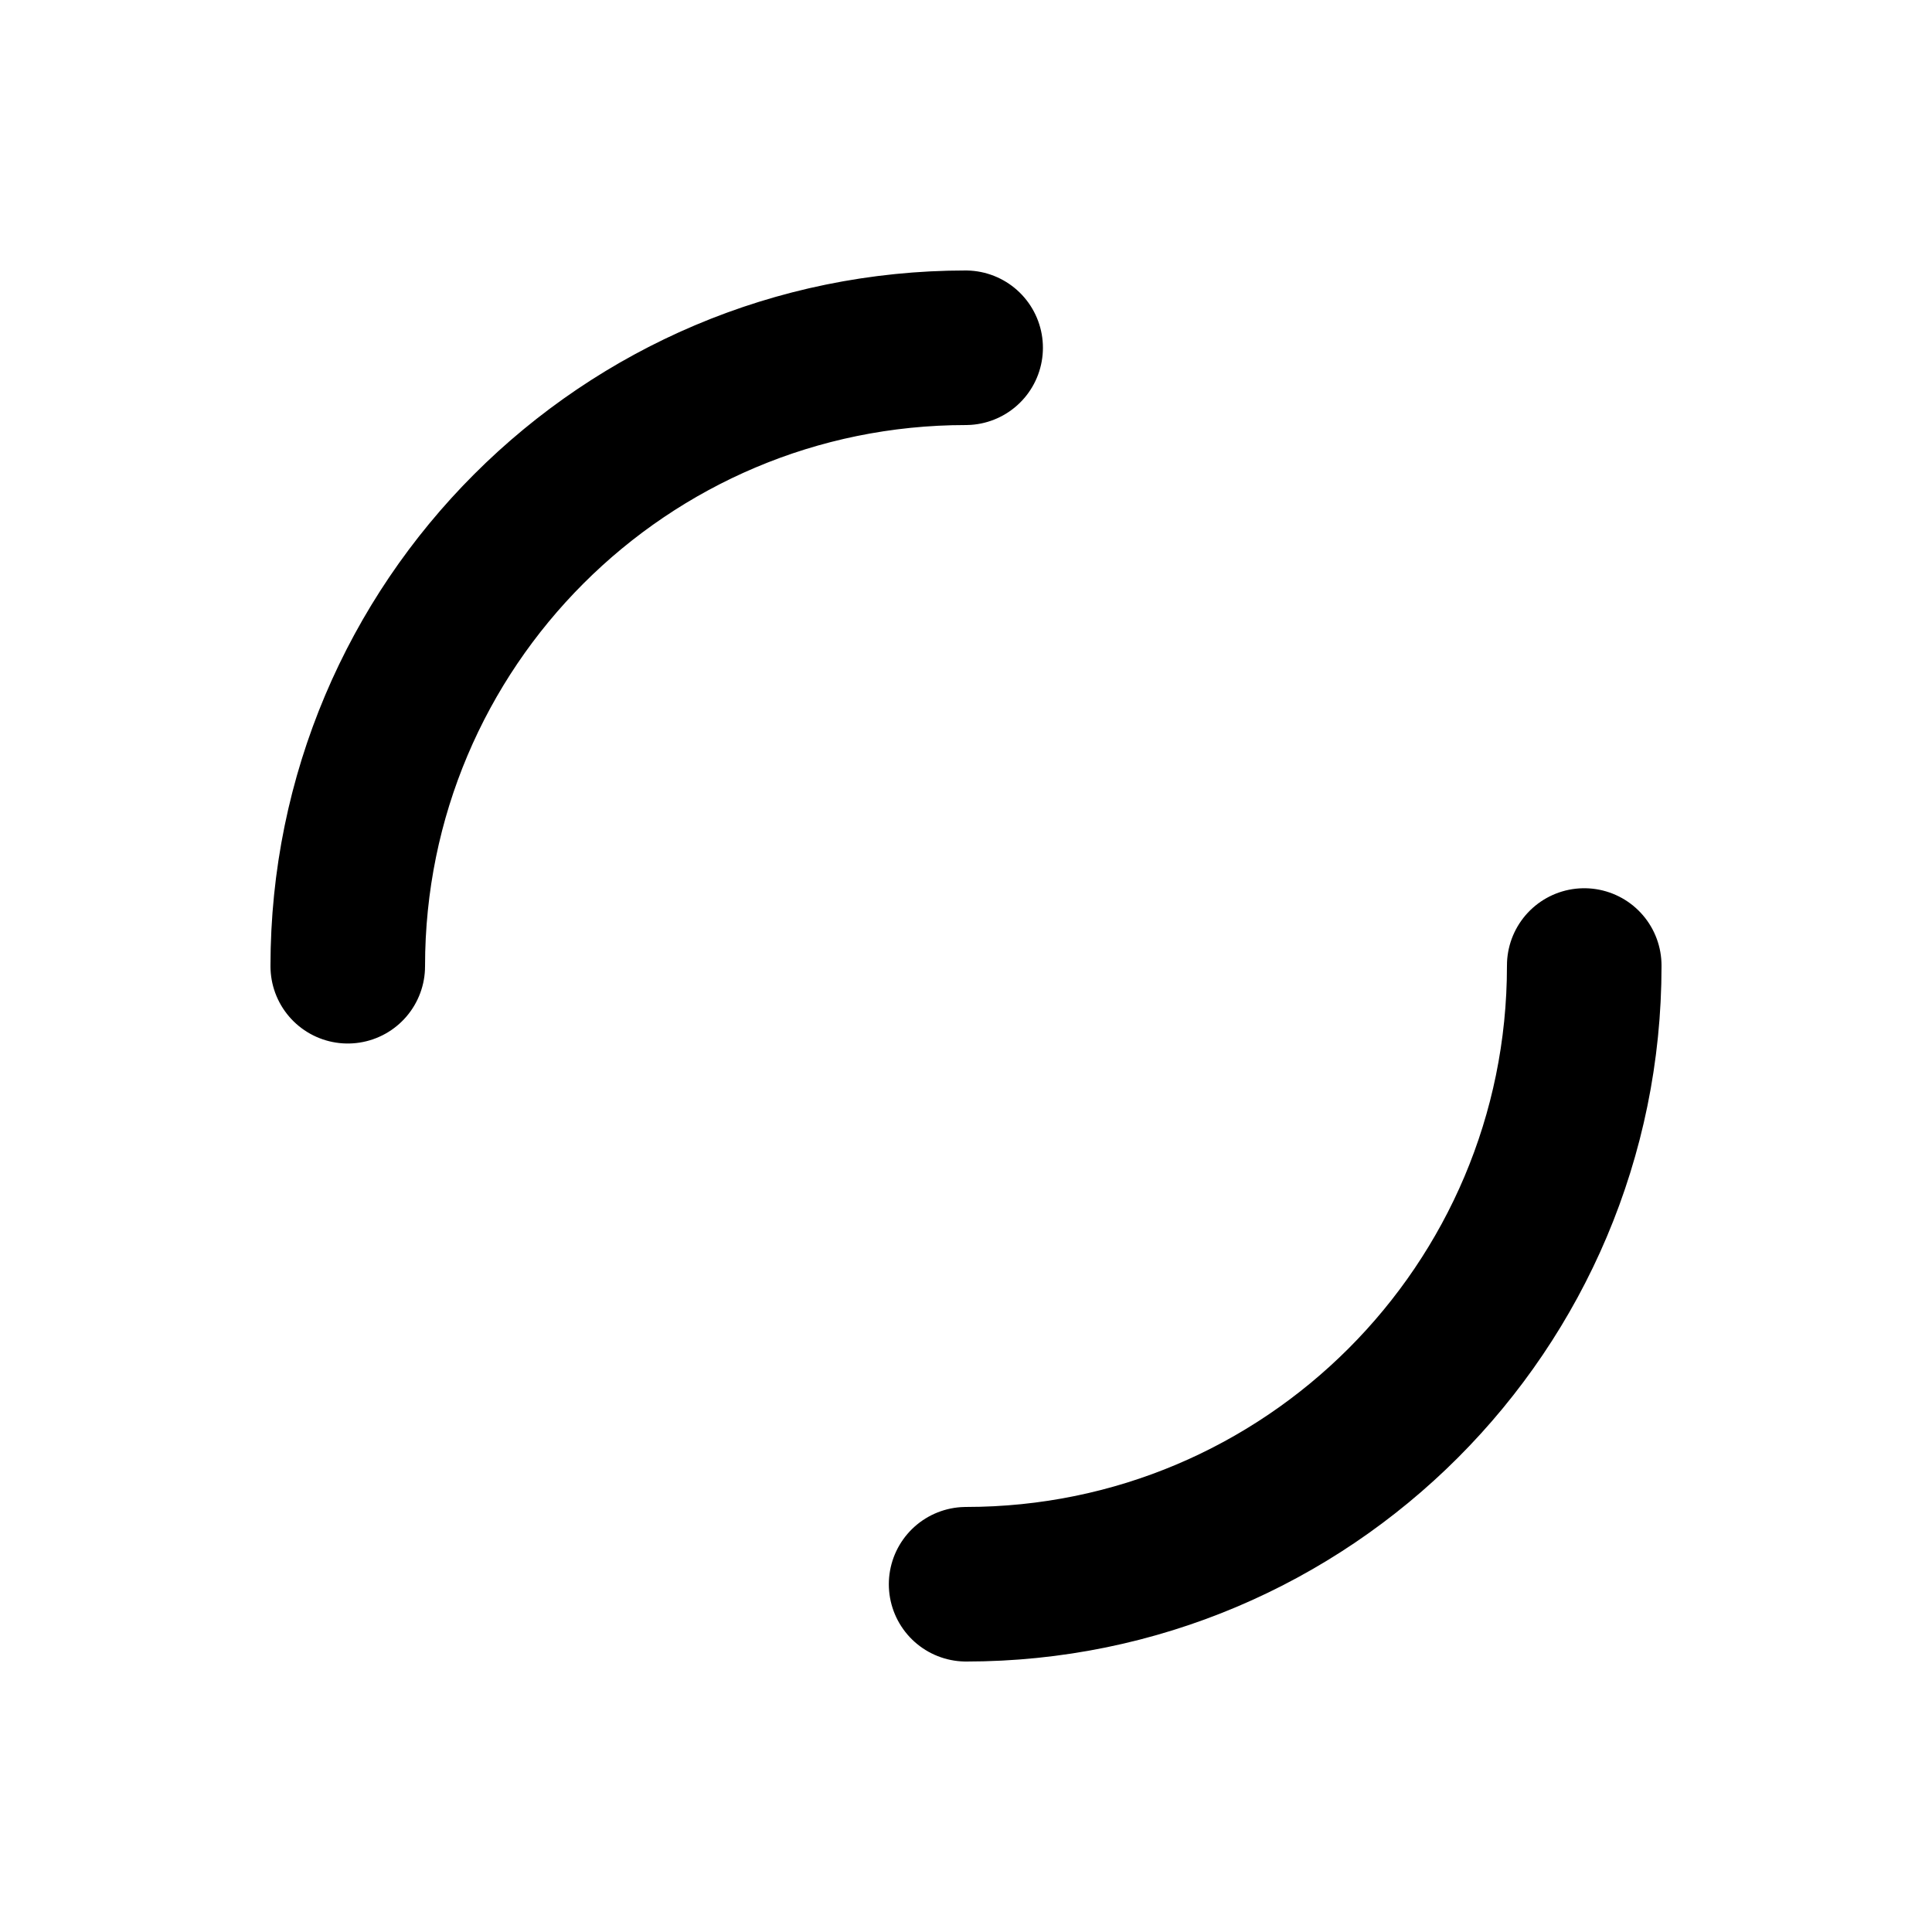
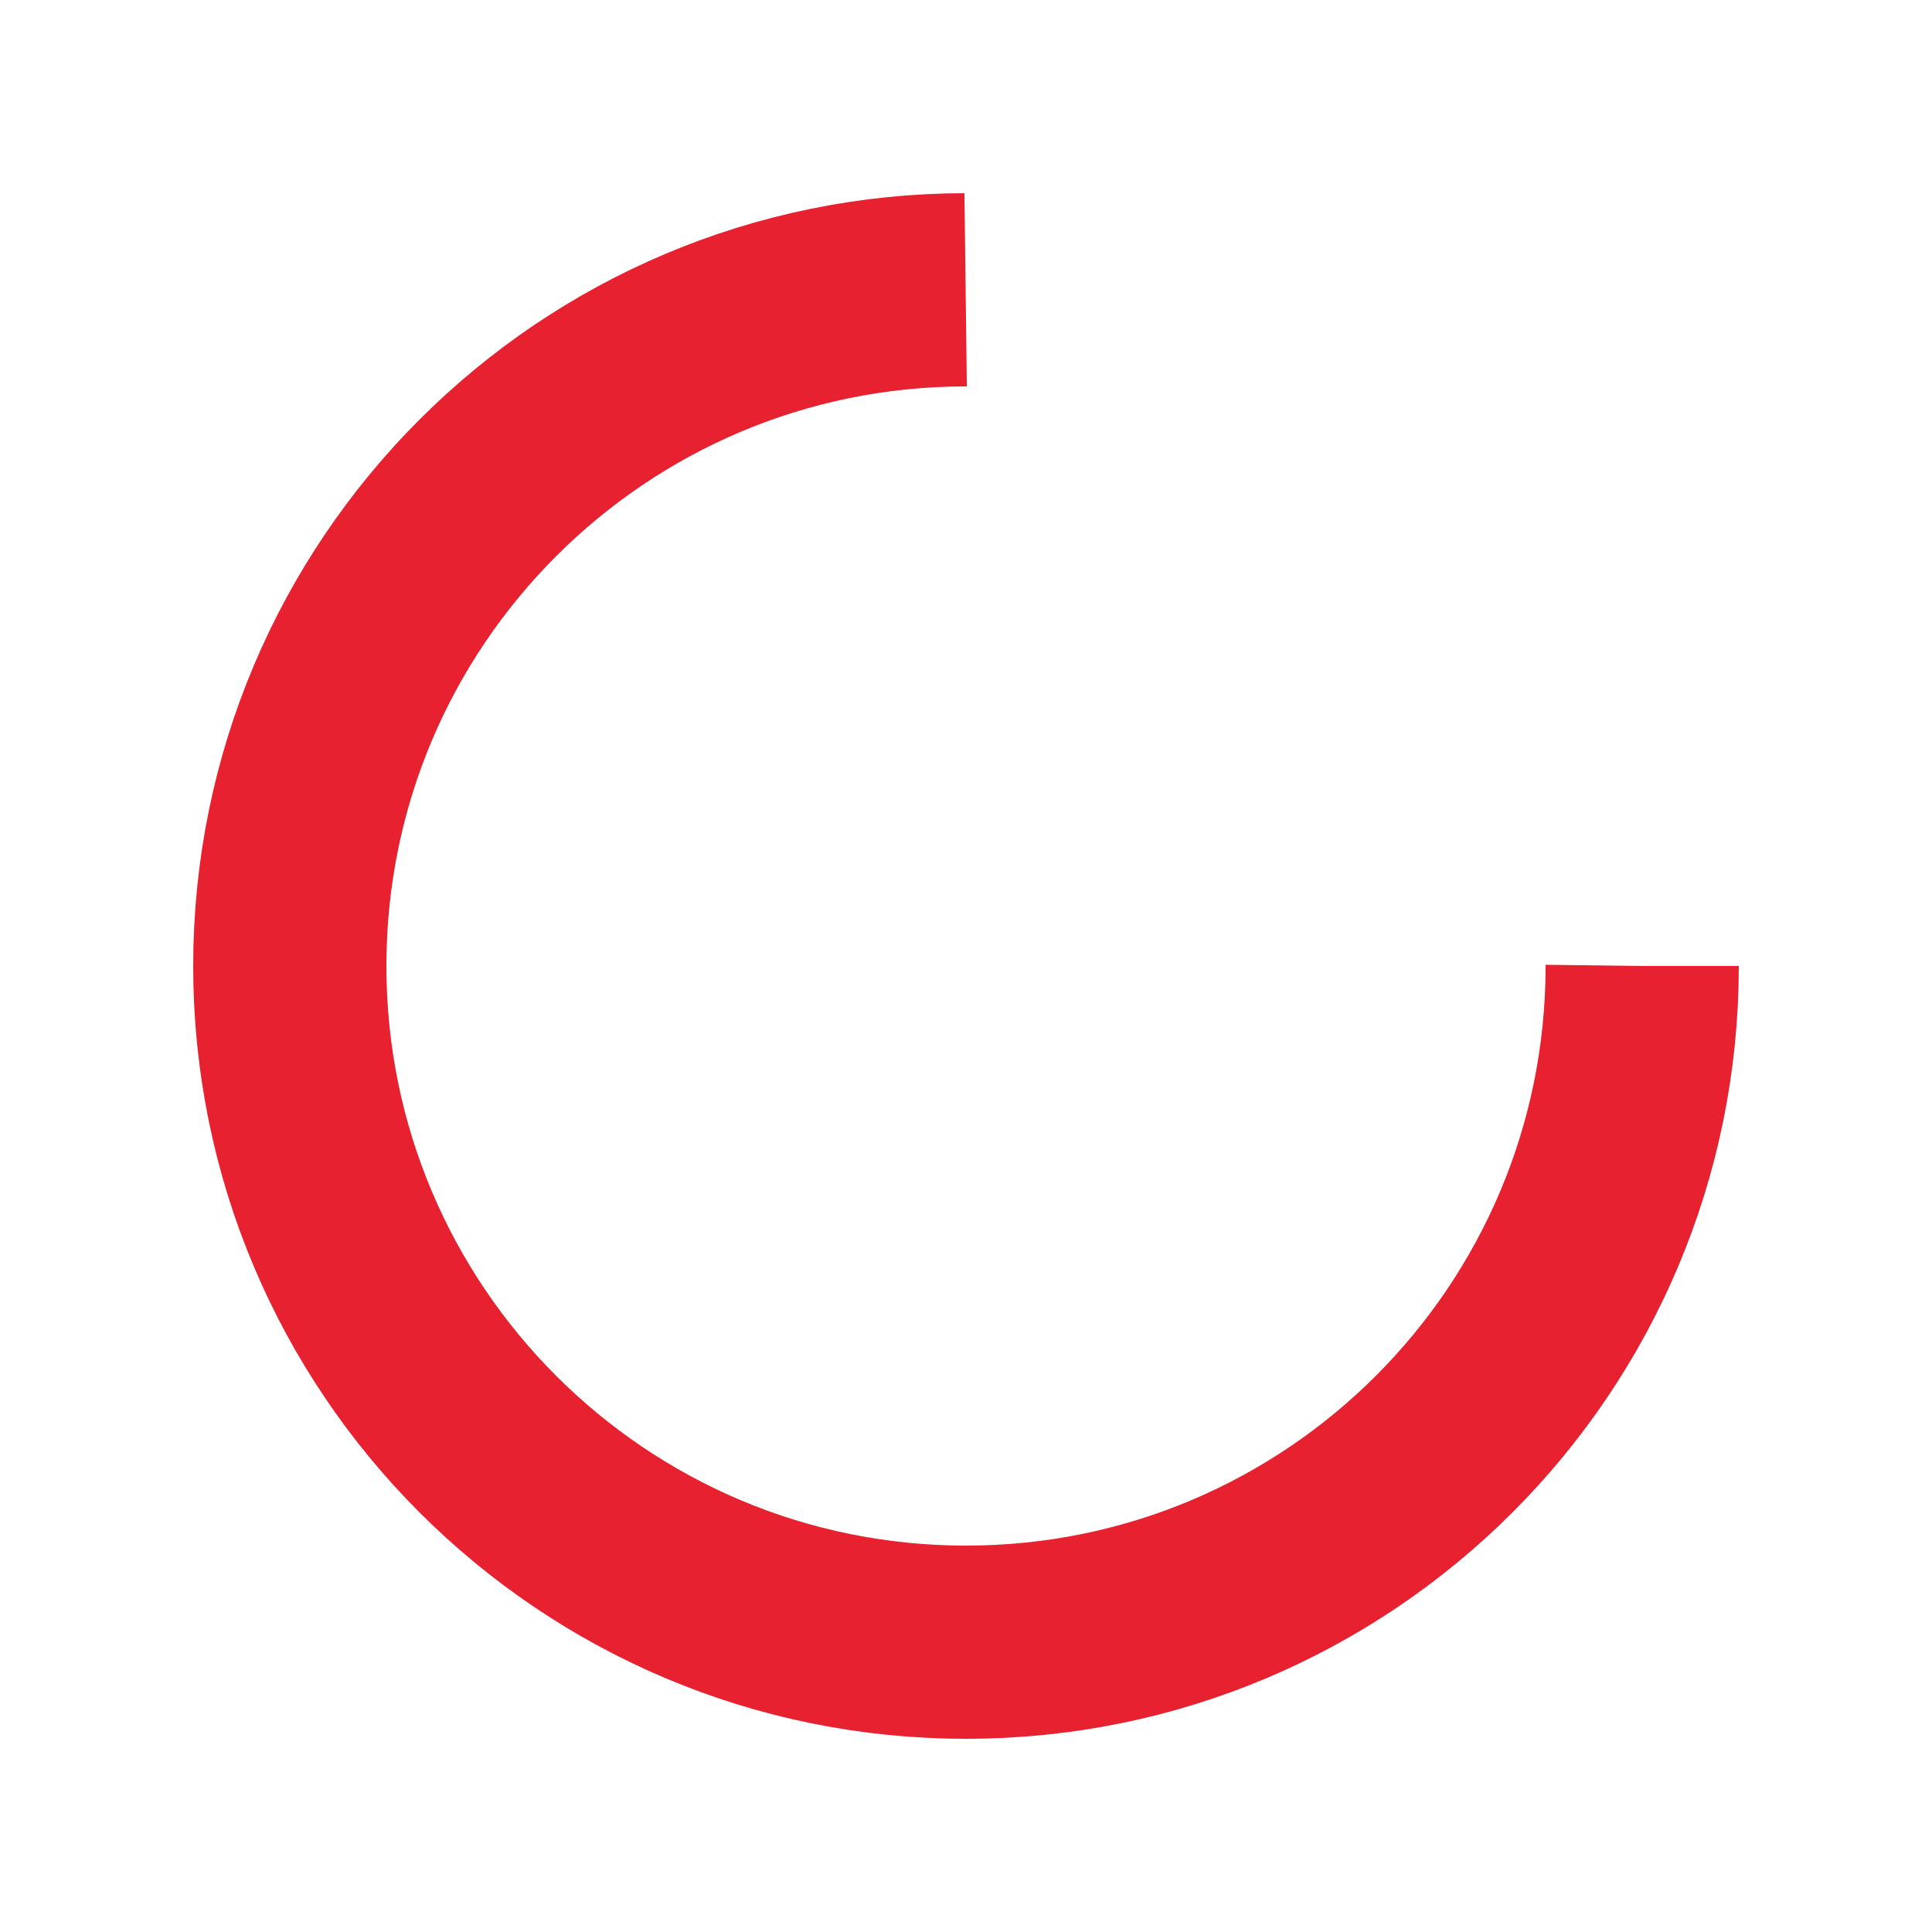
- <svg xmlns="http://www.w3.org/2000/svg" style="margin: auto; background: rgb(241, 242, 243); display: block; shape-rendering: auto;" width="200px" height="200px" viewBox="0 0 100 100" preserveAspectRatio="xMidYMid">
-   <circle cx="50" cy="50" r="32" stroke-width="8" stroke="#000000" stroke-dasharray="50.265 50.265" fill="none" stroke-linecap="round">
-     <animateTransform attributeName="transform" type="rotate" repeatCount="indefinite" dur="1s" keyTimes="0;1" values="0 50 50;360 50 50" />
+ <svg xmlns="http://www.w3.org/2000/svg" style="margin: auto; background: rgb(255, 255, 255); display: block; shape-rendering: auto;" width="200px" height="200px" viewBox="0 0 100 100" preserveAspectRatio="xMidYMid">
+   <circle cx="50" cy="50" fill="none" stroke="#e7212f" stroke-width="10" r="35" stroke-dasharray="164.934 56.978">
+     <animateTransform attributeName="transform" type="rotate" repeatCount="indefinite" dur="1s" values="0 50 50;360 50 50" keyTimes="0;1" />
  </circle>
</svg>
